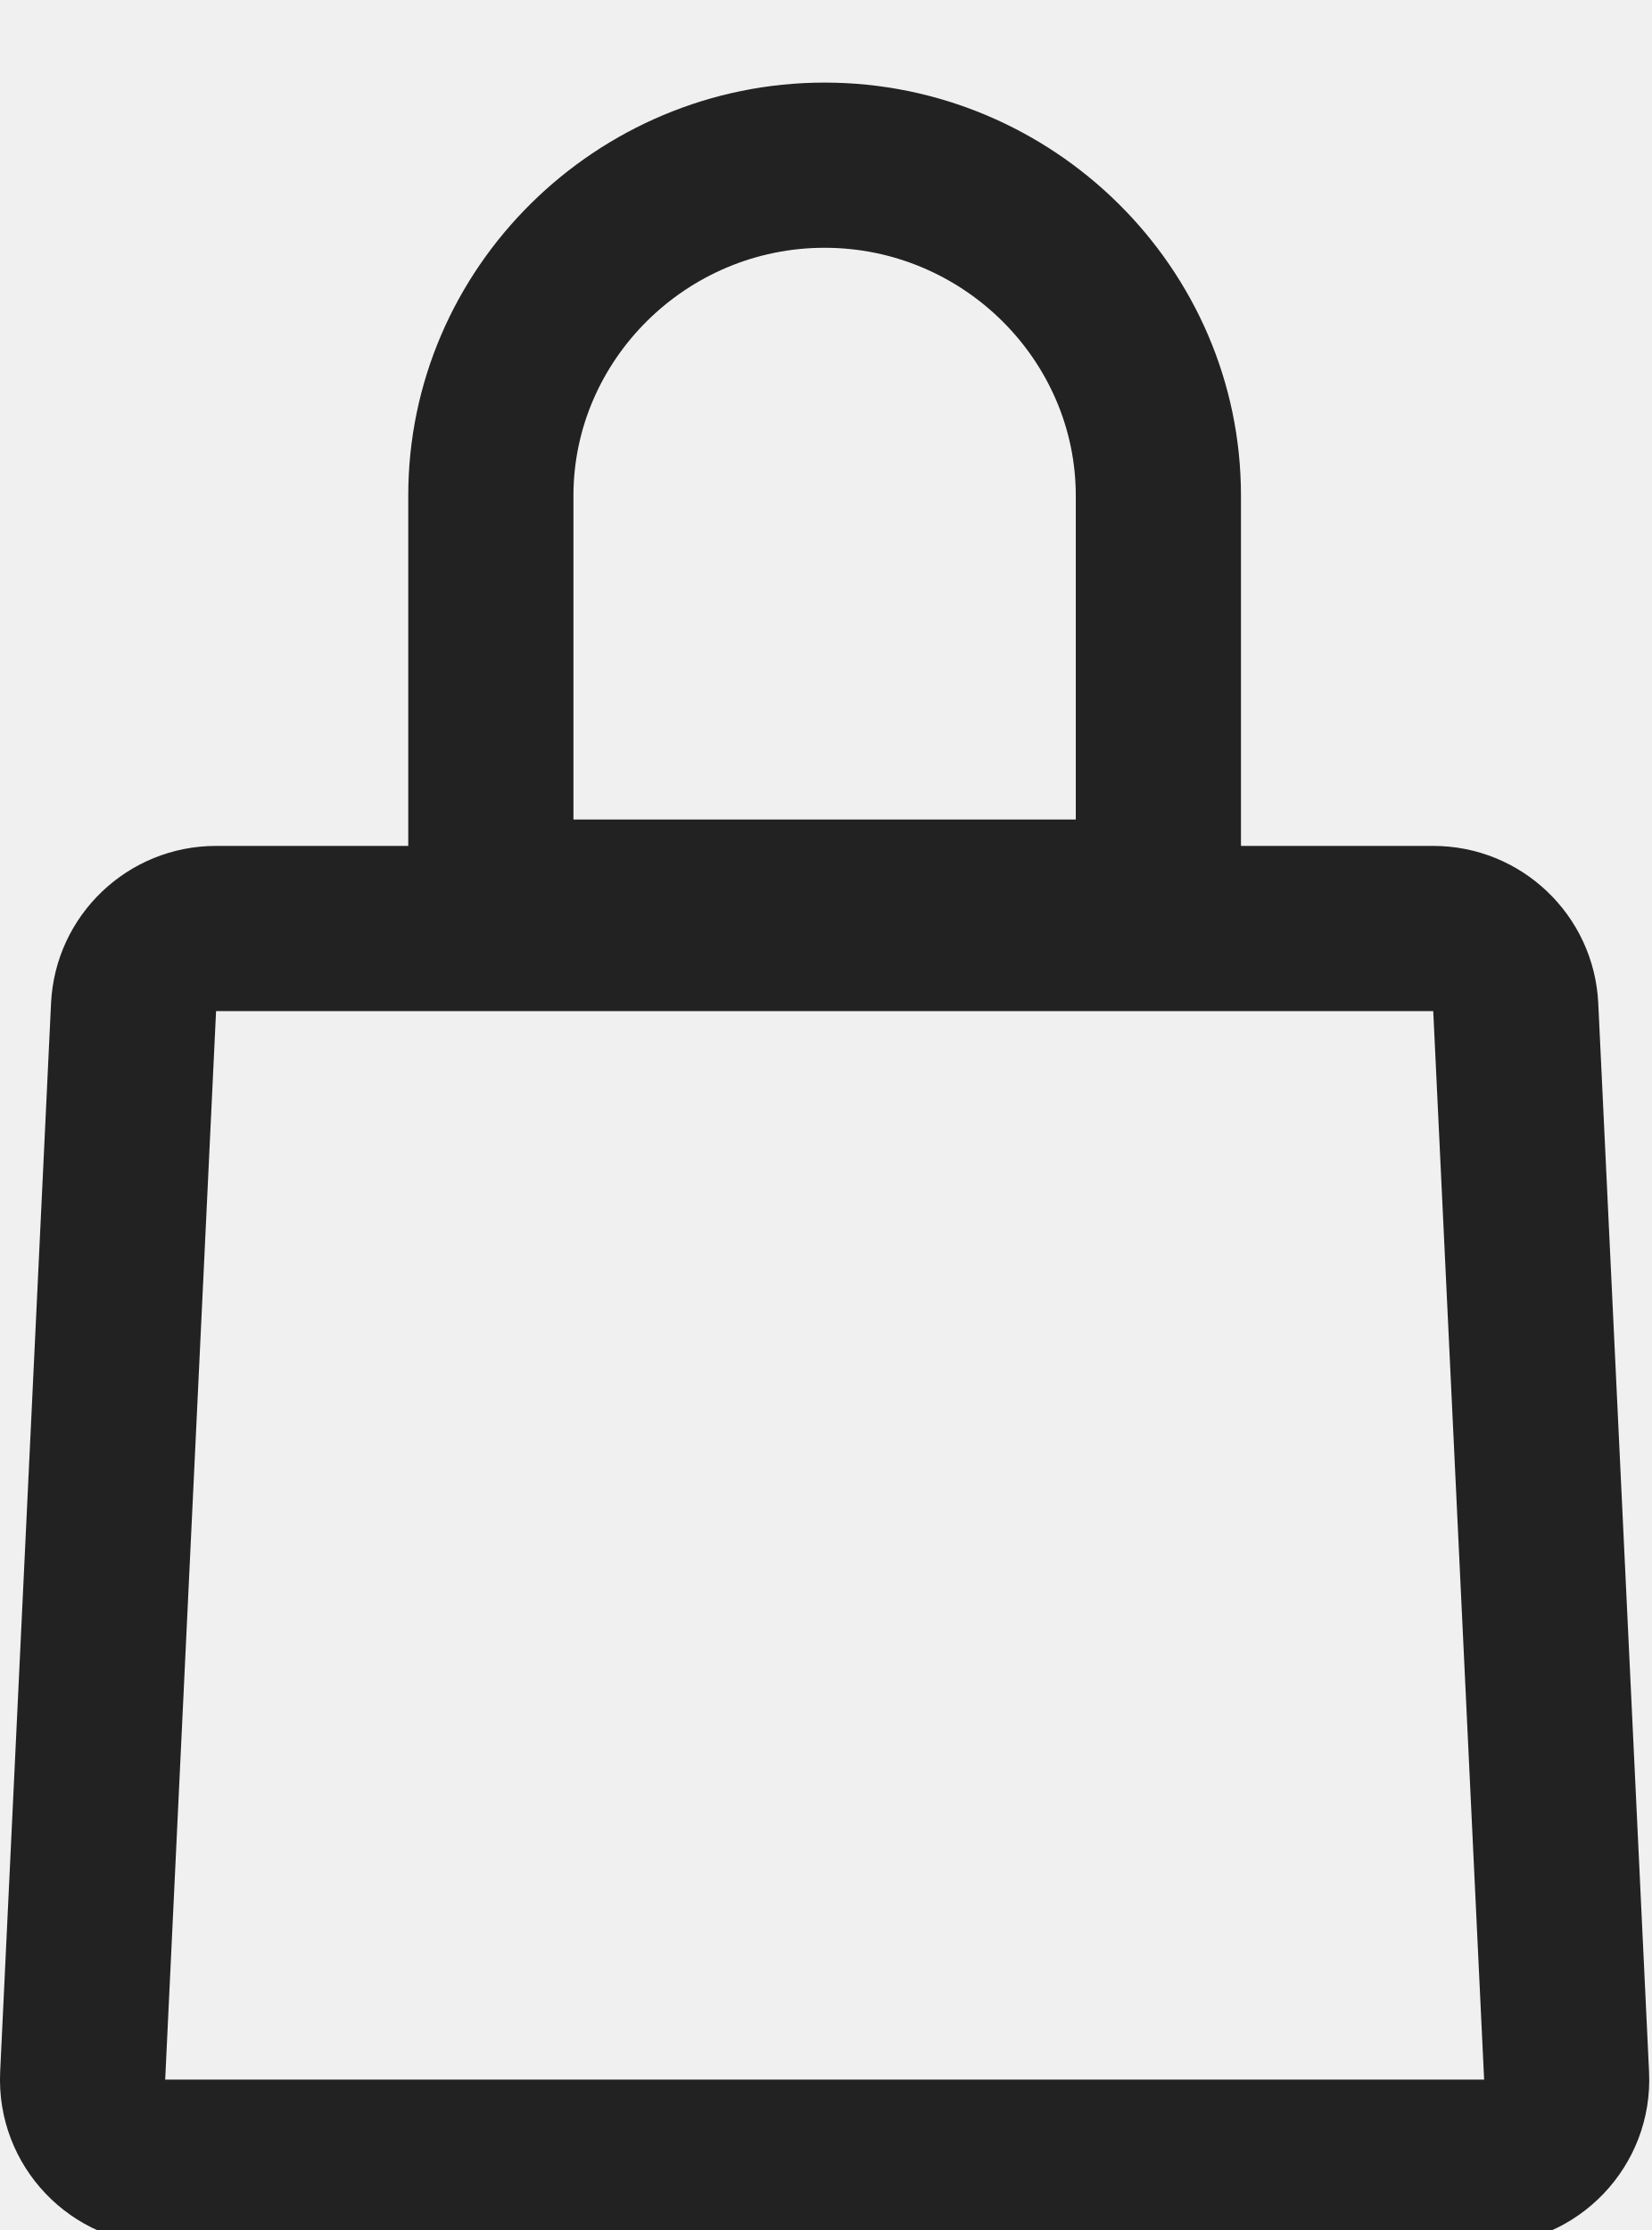
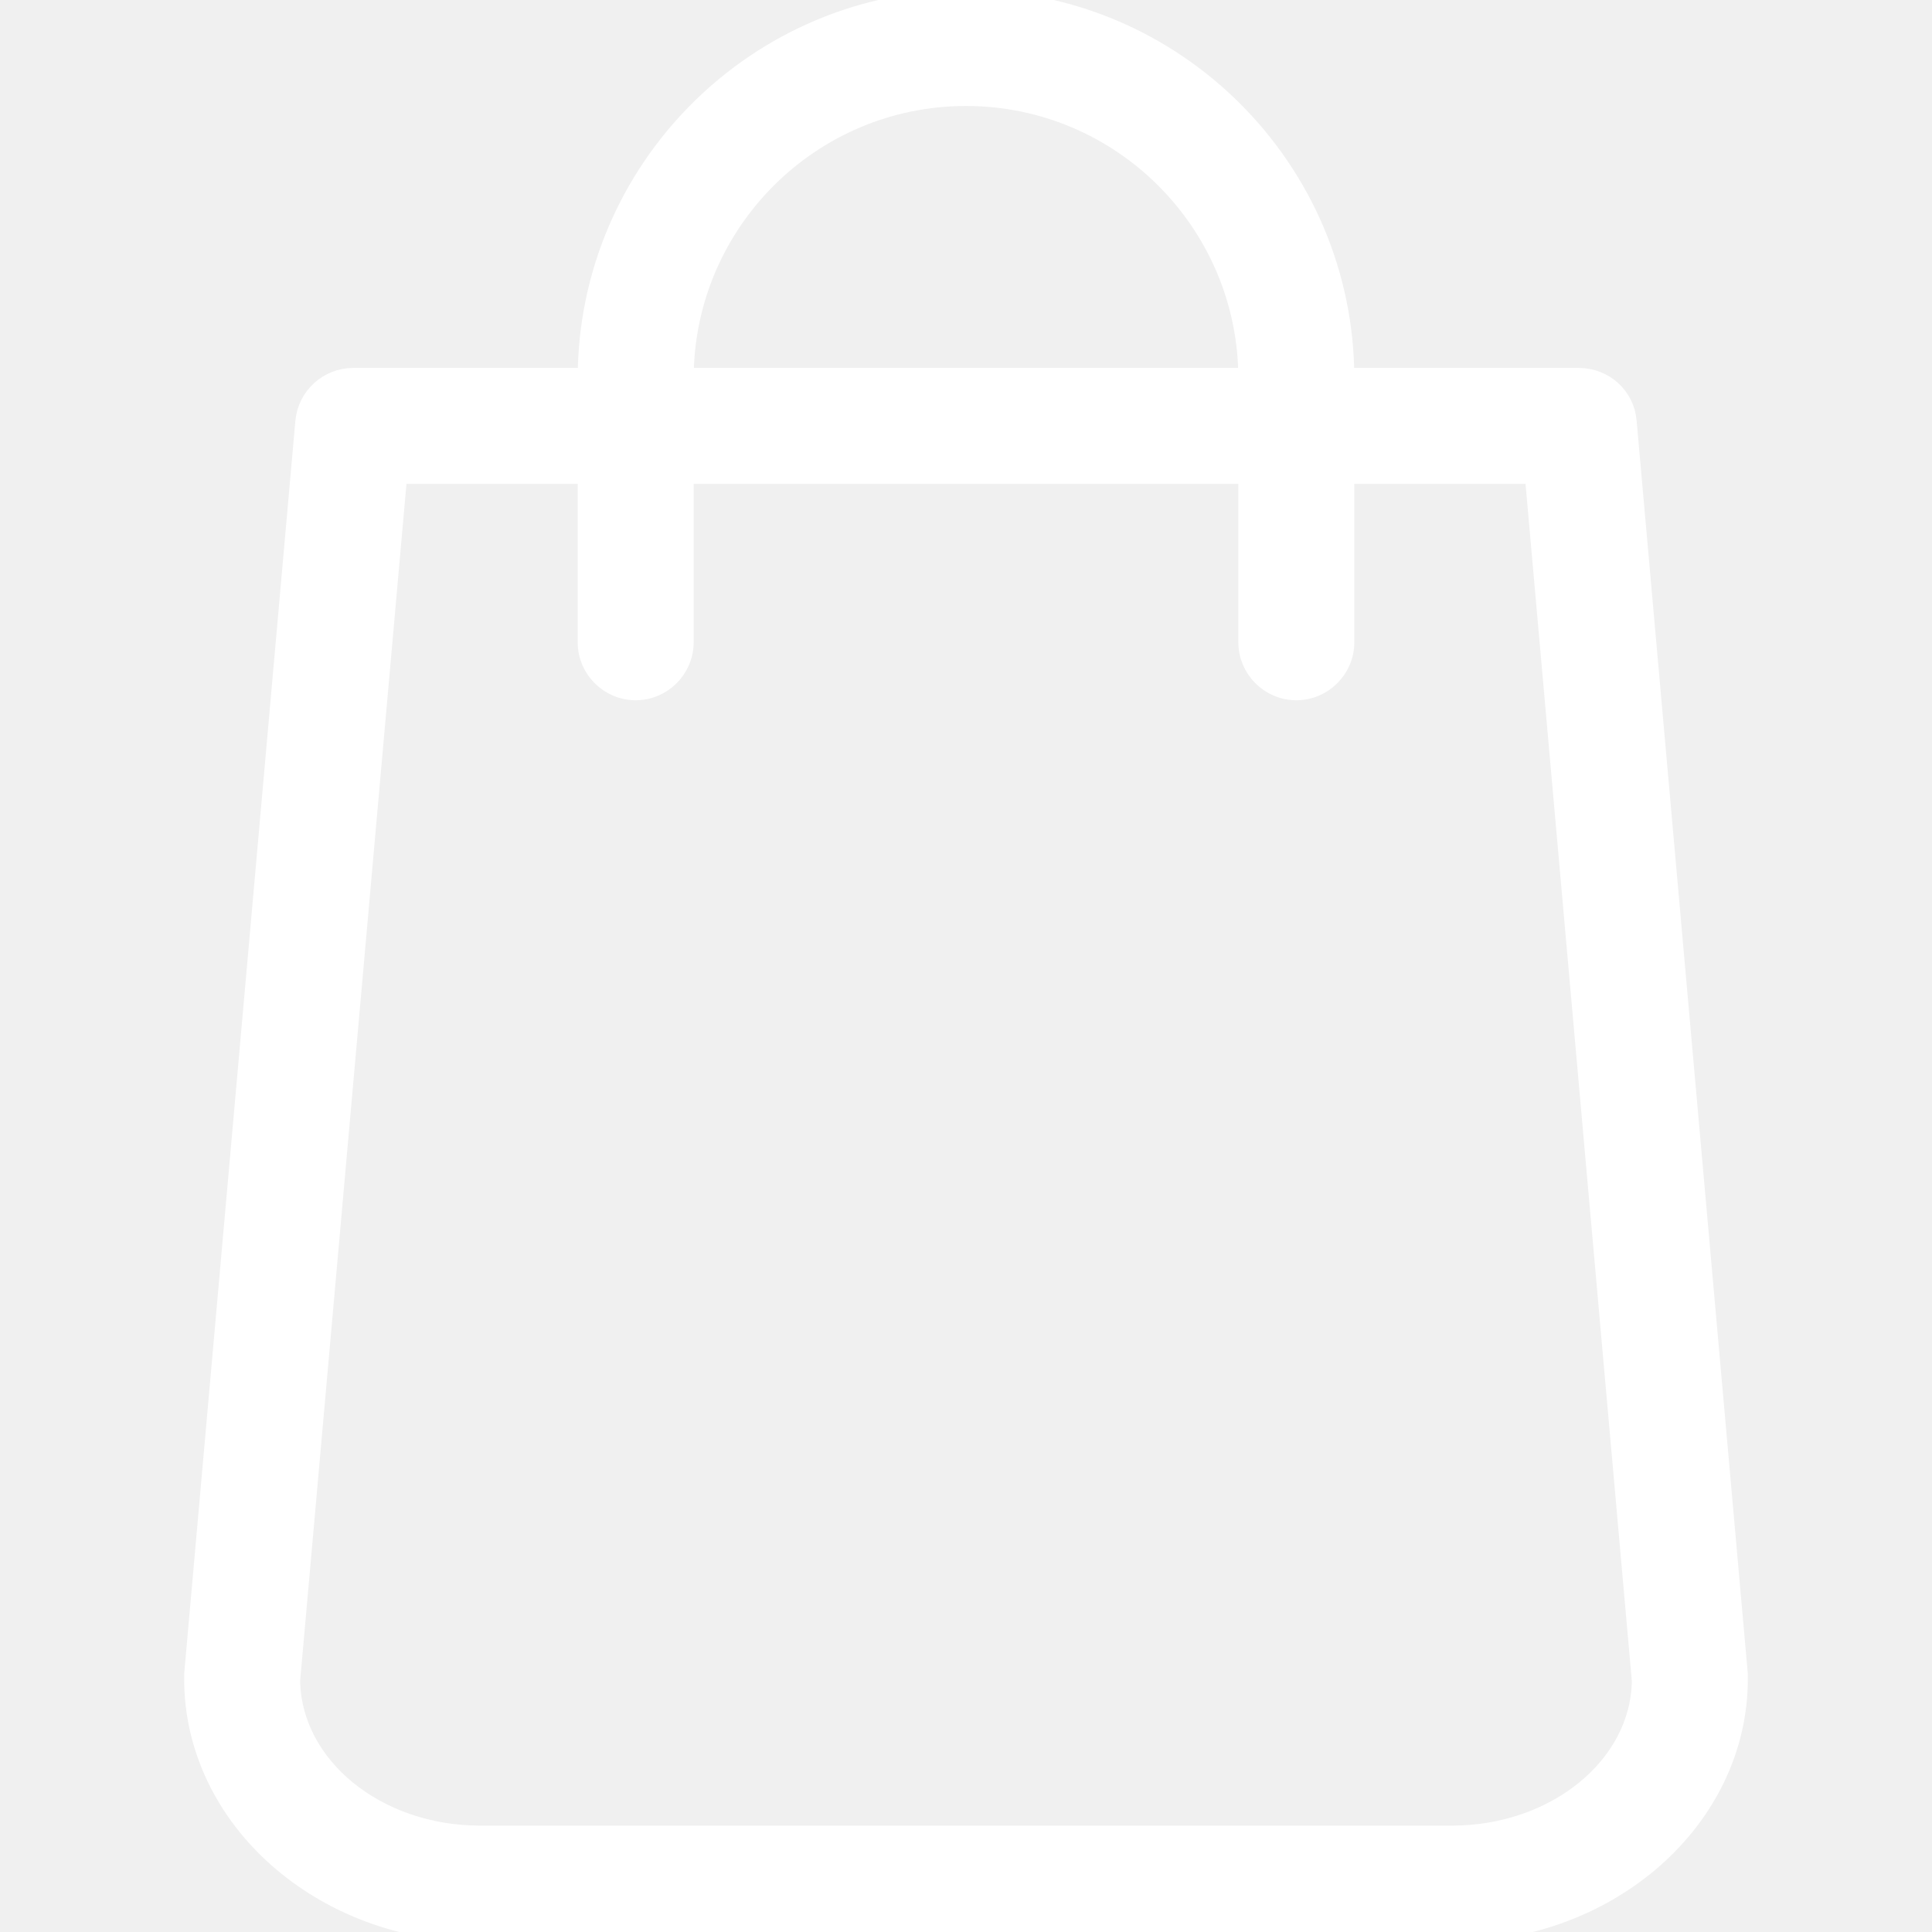
- <svg xmlns="http://www.w3.org/2000/svg" width="20" height="27" viewBox="0 0 20 25" fill="">
-   <path fill-rule="evenodd" clip-rule="evenodd" d="M13.025 5V8.922H6.943V5C6.943 3.364 8.306 2 9.984 2C11.662 2 13.025 3.364 13.025 5ZM4.943 5C4.943 2.239 7.223 0 9.984 0C12.746 0 15.025 2.239 15.025 5V8.922V9.242H17.353C18.42 9.242 19.3 10.08 19.351 11.147L19.966 24.084C20.021 25.225 19.111 26.179 17.969 26.179H2C0.858 26.179 -0.052 25.225 0.002 24.084L0.618 11.147C0.669 10.08 1.549 9.242 2.616 9.242H4.943V8.922V5ZM2.616 11.242H17.353L17.969 24.179H2L2.616 11.242Z" fill="#222" />
+ <svg xmlns="http://www.w3.org/2000/svg" fill="#FFFFFF" height="500px" width="500px" version="1.1" viewBox="0 0 483.1 483.1" xml:space="preserve">
+   <g>
+     <path d="M434.55,418.7l-27.8-313.3c-0.5-6.2-5.7-10.9-12-10.9h-58.6c-0.1-52.1-42.5-94.5-94.6-94.5s-94.5,42.4-94.6,94.5h-58.6       c-6.2,0-11.4,4.7-12,10.9l-27.8,313.3c0,0.4,0,0.7,0,1.1c0,34.9,32.1,63.3,71.5,63.3h243c39.4,0,71.5-28.4,71.5-63.3       C434.55,419.4,434.55,419.1,434.55,418.7z M241.55,24c38.9,0,70.5,31.6,70.6,70.5h-141.2C171.05,55.6,202.65,24,241.55,24z       M363.05,459h-243c-26,0-47.2-17.3-47.5-38.8l26.8-301.7h47.6v42.1c0,6.6,5.4,12,12,12s12-5.4,12-12v-42.1h141.2v42.1       c0,6.6,5.4,12,12,12s12-5.4,12-12v-42.1h47.6l26.8,301.8C410.25,441.7,389.05,459,363.05,459z" stroke-width="5" stroke="#FFFFFF" fill="#FFFFFF" />
+   </g>
</svg>
